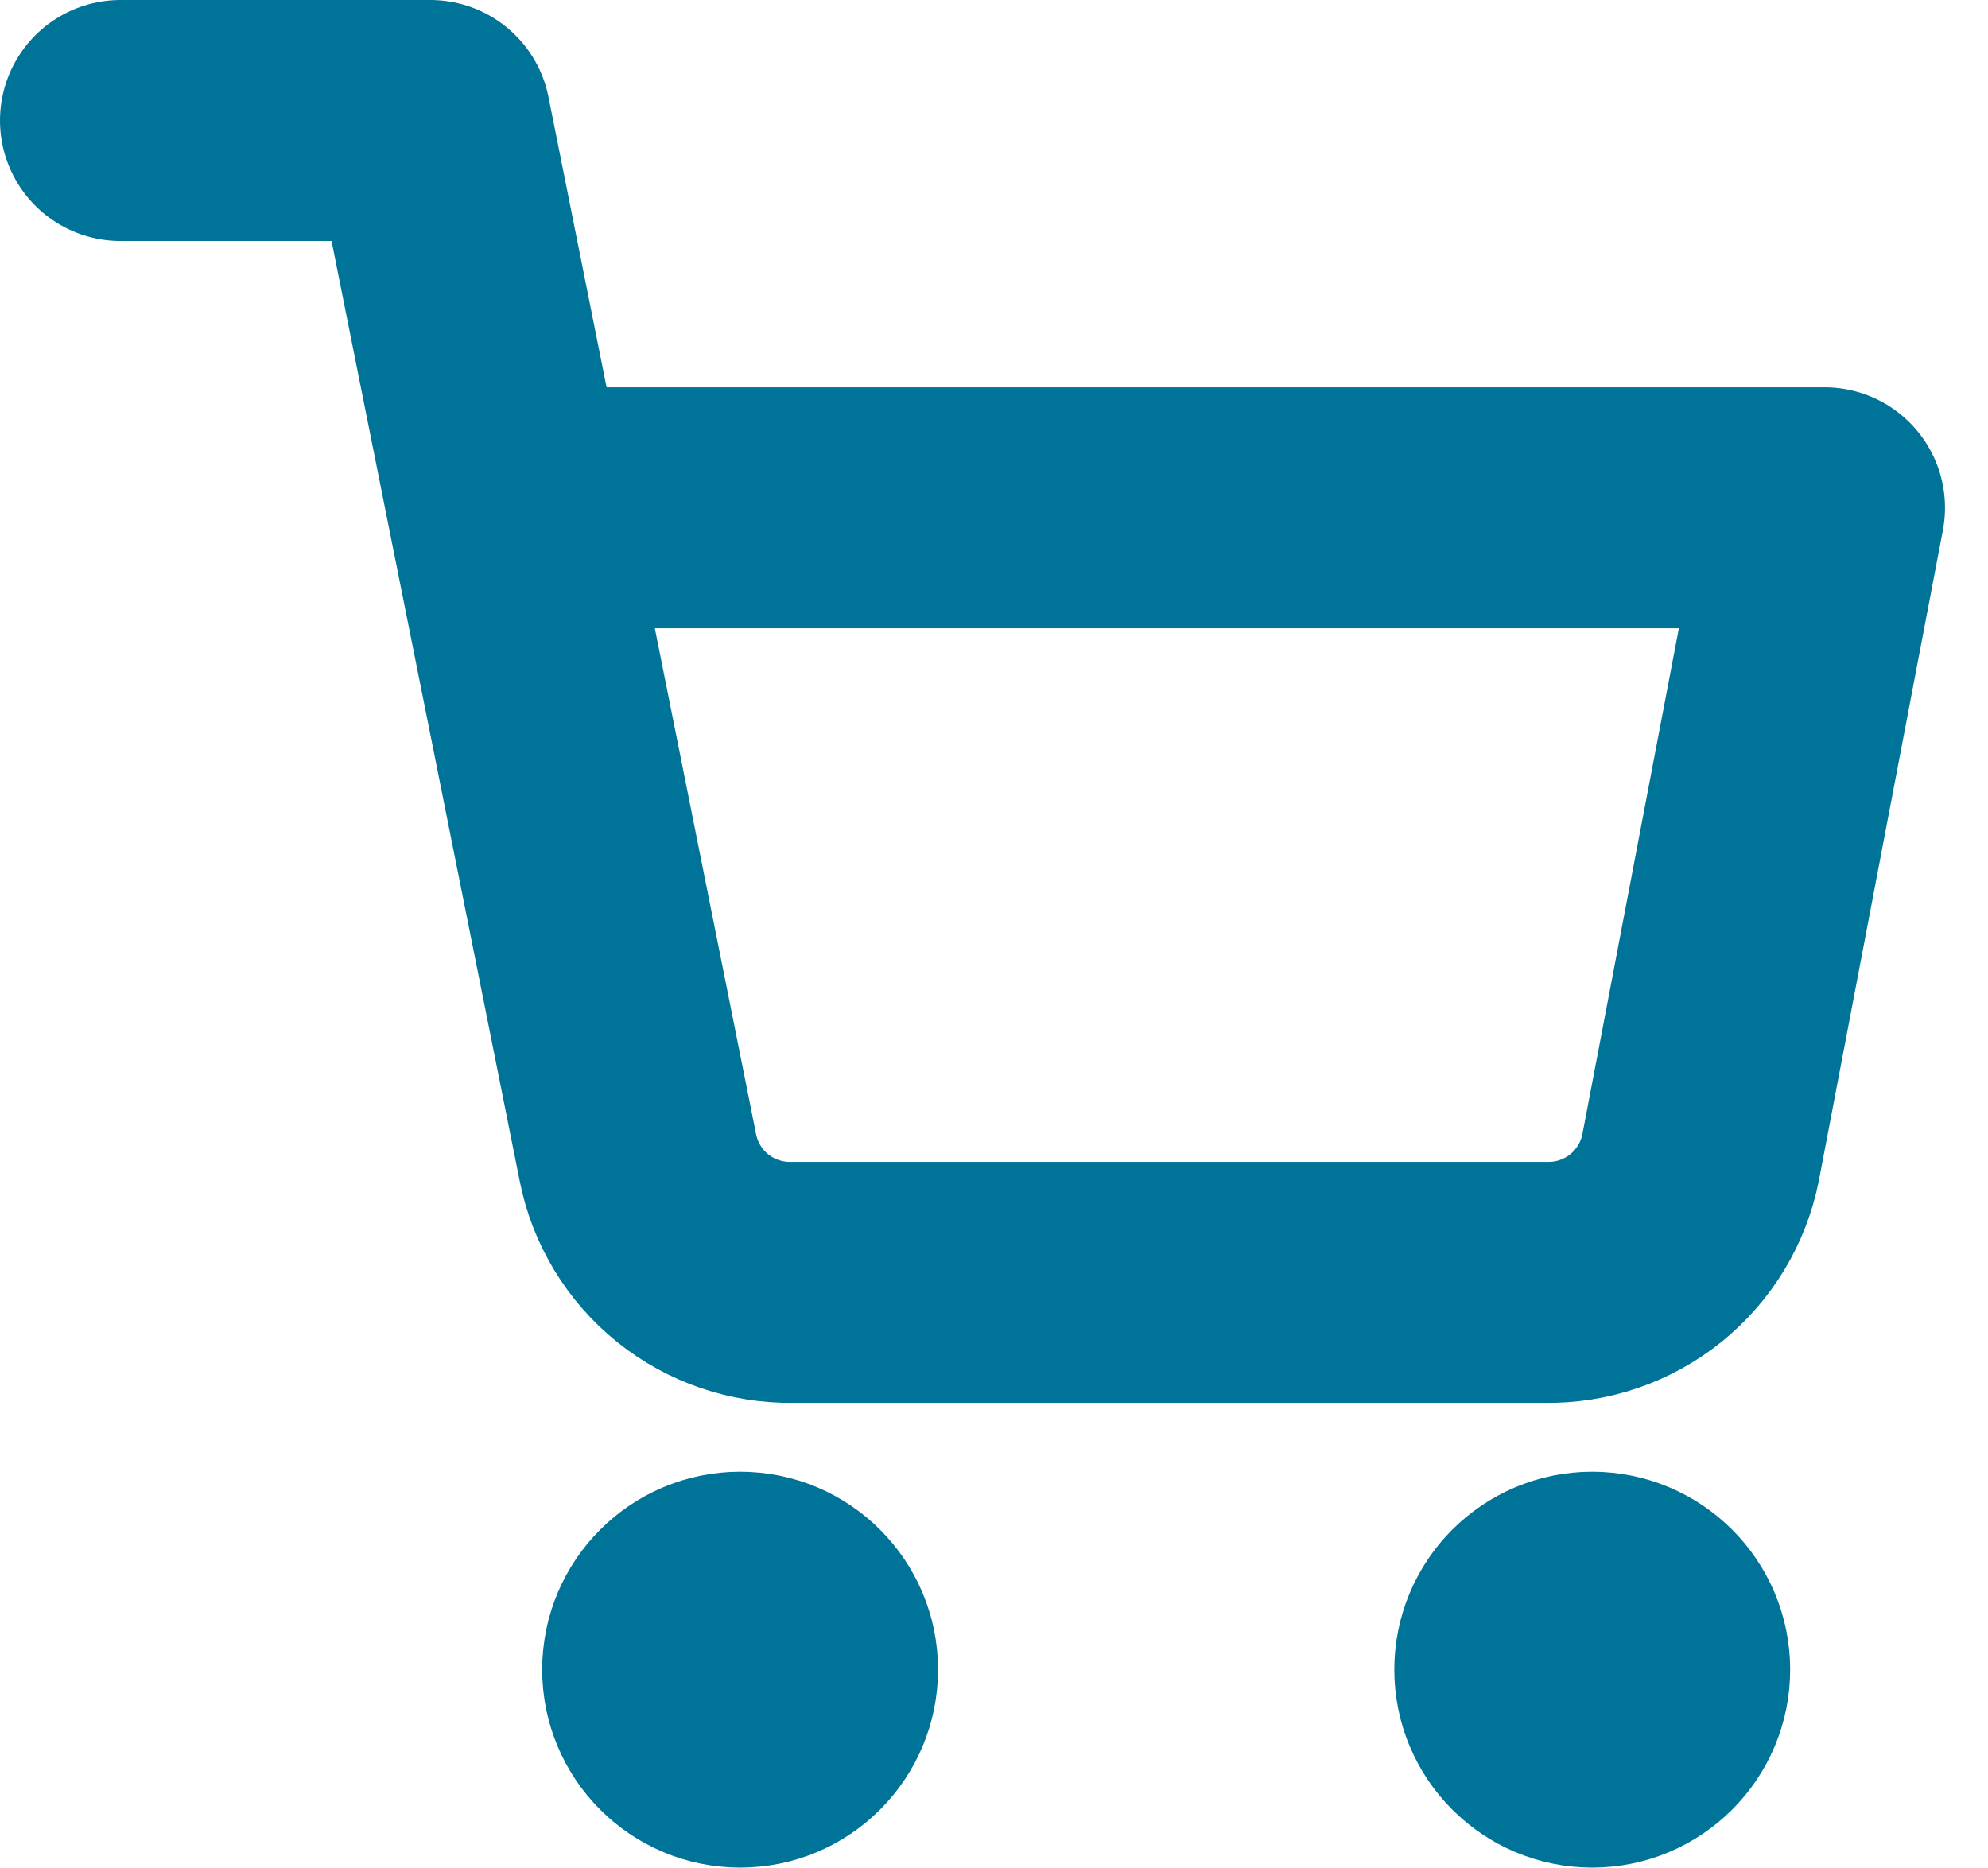
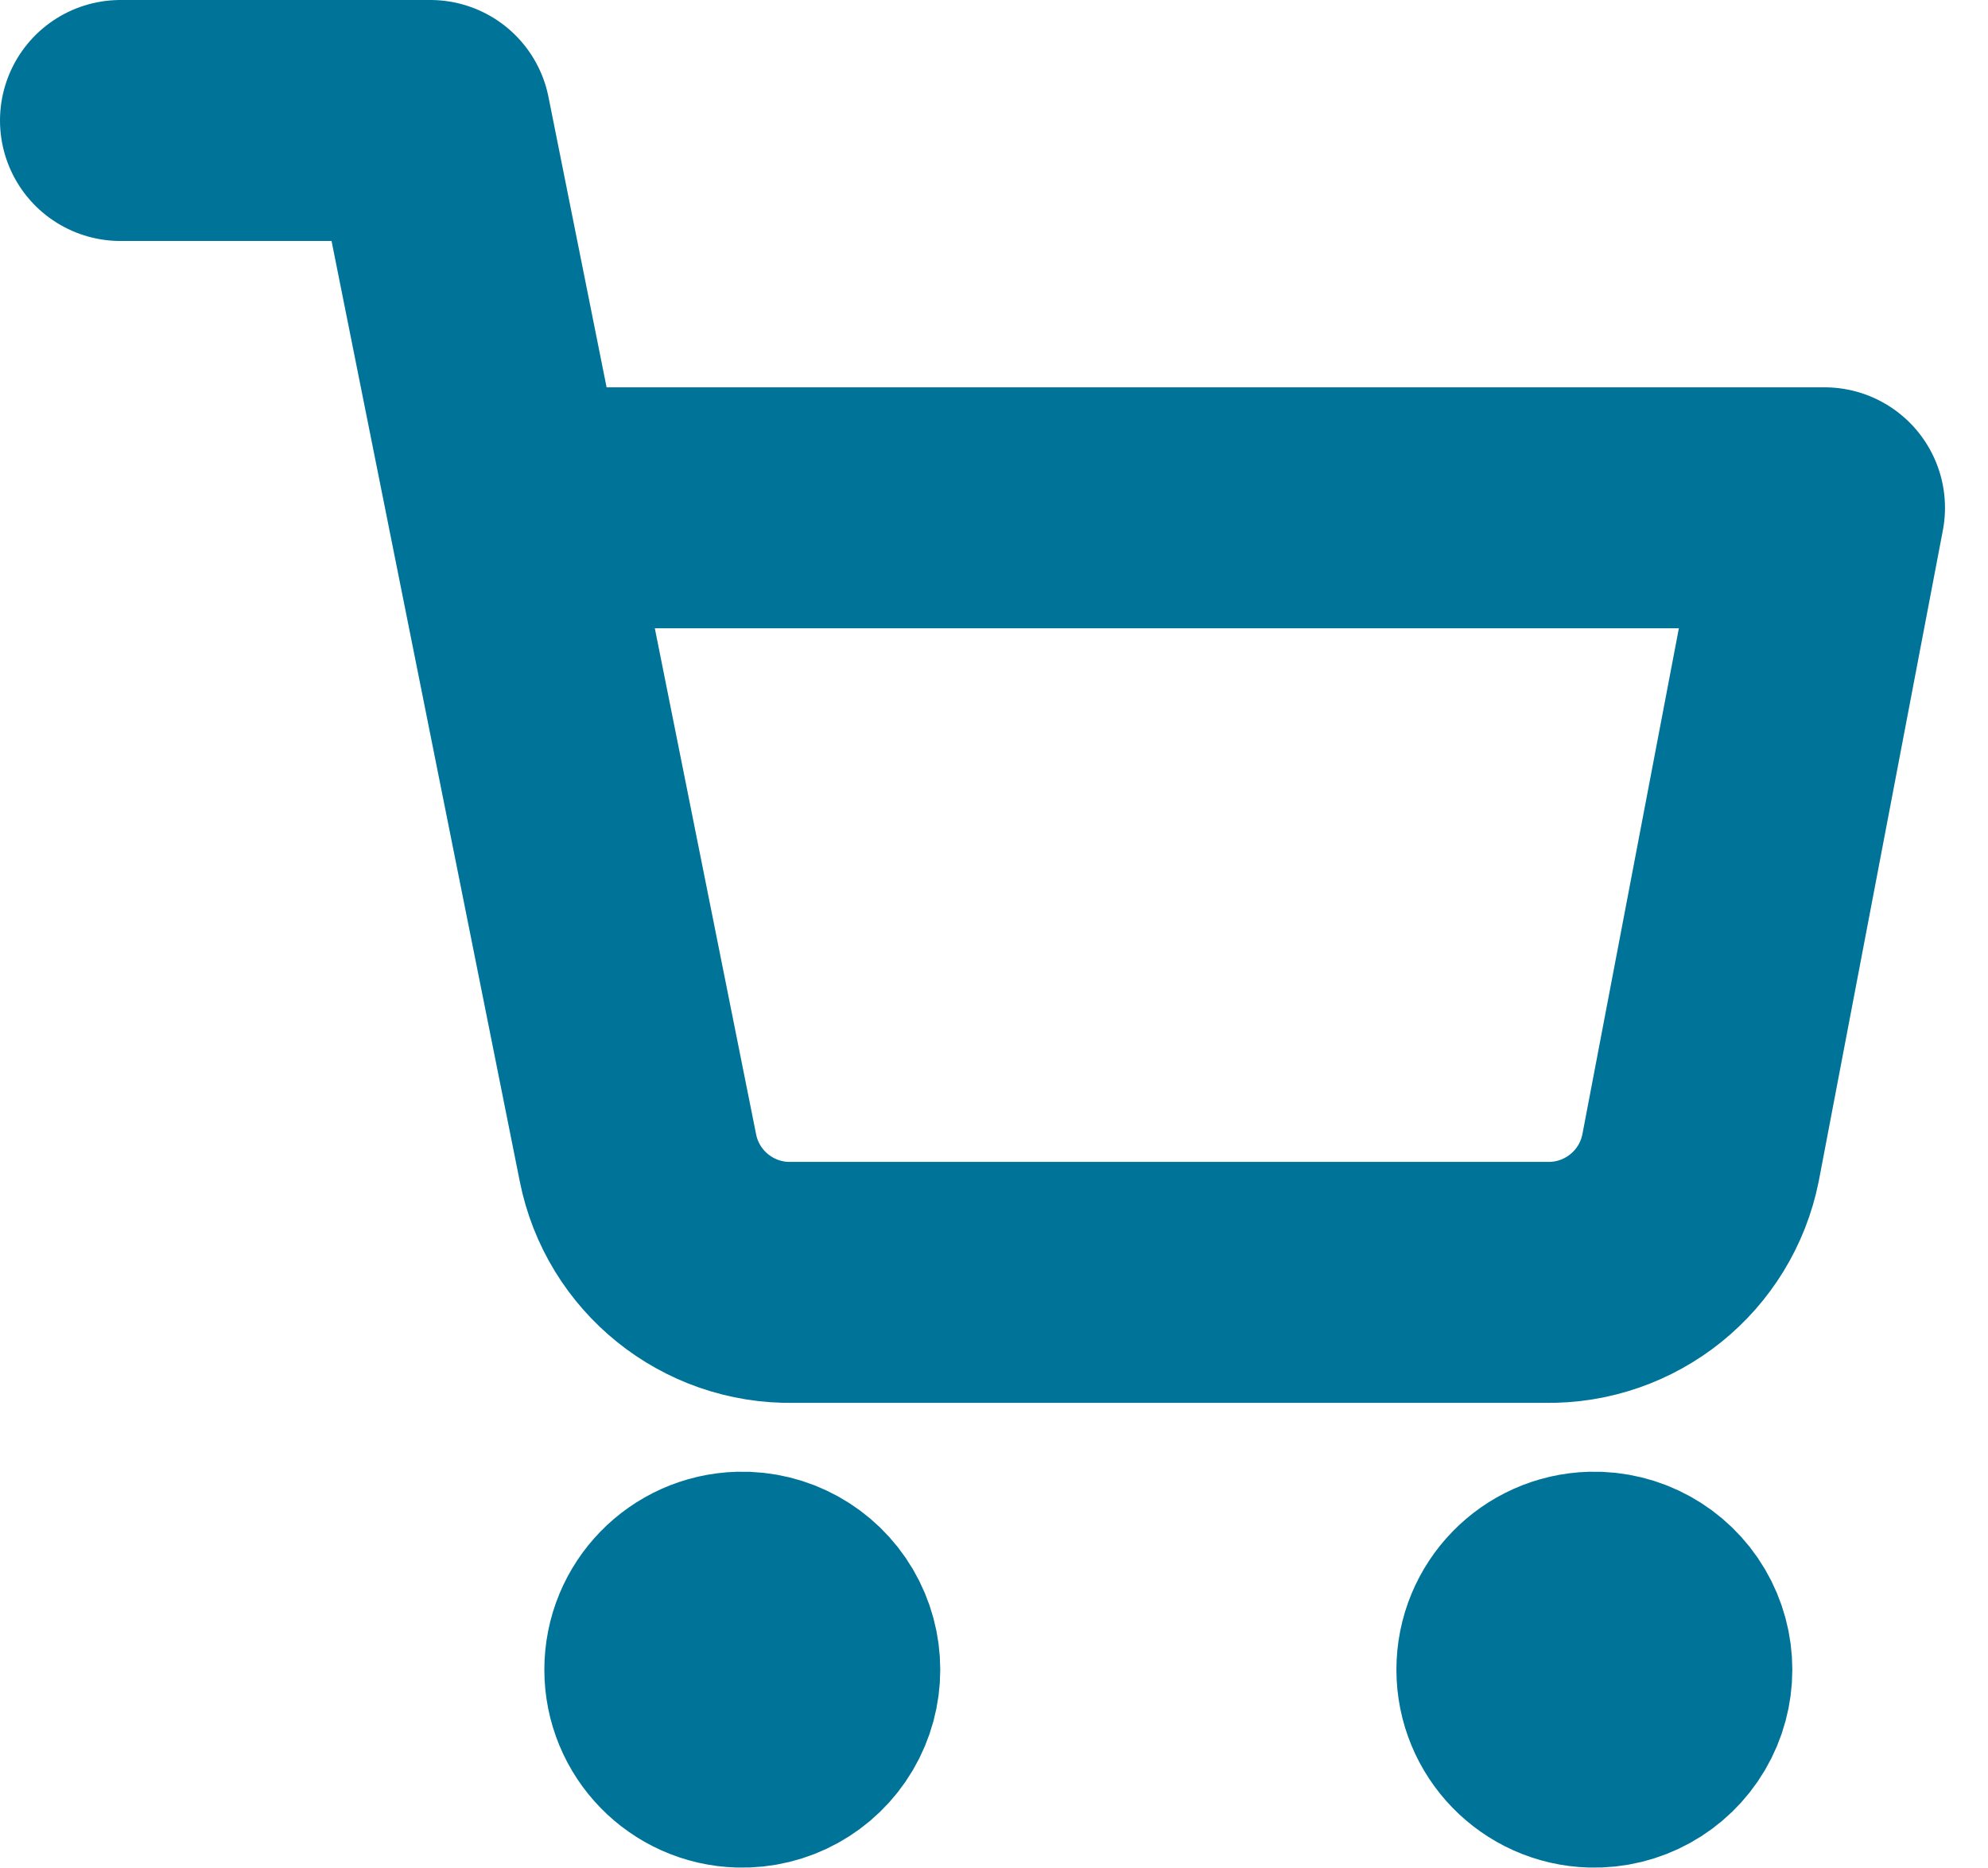
<svg xmlns="http://www.w3.org/2000/svg" width="33" height="31" viewBox="0 0 33 31" fill="none">
-   <path d="M12.286 29C12.996 29 13.571 28.424 13.571 27.714C13.571 27.004 12.996 26.429 12.286 26.429C11.576 26.429 11 27.004 11 27.714C11 28.424 11.576 29 12.286 29Z" fill="#007398" stroke="#007398" stroke-width="4" stroke-linecap="round" stroke-linejoin="round" />
-   <path d="M26.43 29C27.14 29 27.716 28.424 27.716 27.714C27.716 27.004 27.14 26.429 26.43 26.429C25.72 26.429 25.145 27.004 25.145 27.714C25.145 28.424 25.72 29 26.43 29Z" fill="#007398" stroke="#007398" stroke-width="4" stroke-linecap="round" stroke-linejoin="round" />
-   <path d="M2 2H7.143L10.589 19.216C10.706 19.808 11.028 20.339 11.498 20.718C11.968 21.096 12.557 21.297 13.16 21.286H25.657C26.261 21.297 26.849 21.096 27.319 20.718C27.789 20.339 28.111 19.808 28.229 19.216L30.286 8.429H8.429" stroke="#007398" stroke-width="4" stroke-linecap="round" stroke-linejoin="round" />
+   <path d="M12.286 29a1.286 1.286 0 100-2.571 1.286 1.286 0 000 2.571zm14.144 0a1.286 1.286 0 100-2.571 1.286 1.286 0 000 2.571z" fill="#007398" stroke="#007398" stroke-width="4" stroke-linecap="round" stroke-linejoin="round" />
+   <path d="M2 2h5.143l3.446 17.216a2.57 2.57 0 002.571 2.07h12.497a2.572 2.572 0 002.572-2.07l2.057-10.787H8.429" stroke="#007398" stroke-width="4" stroke-linecap="round" stroke-linejoin="round" />
</svg>
